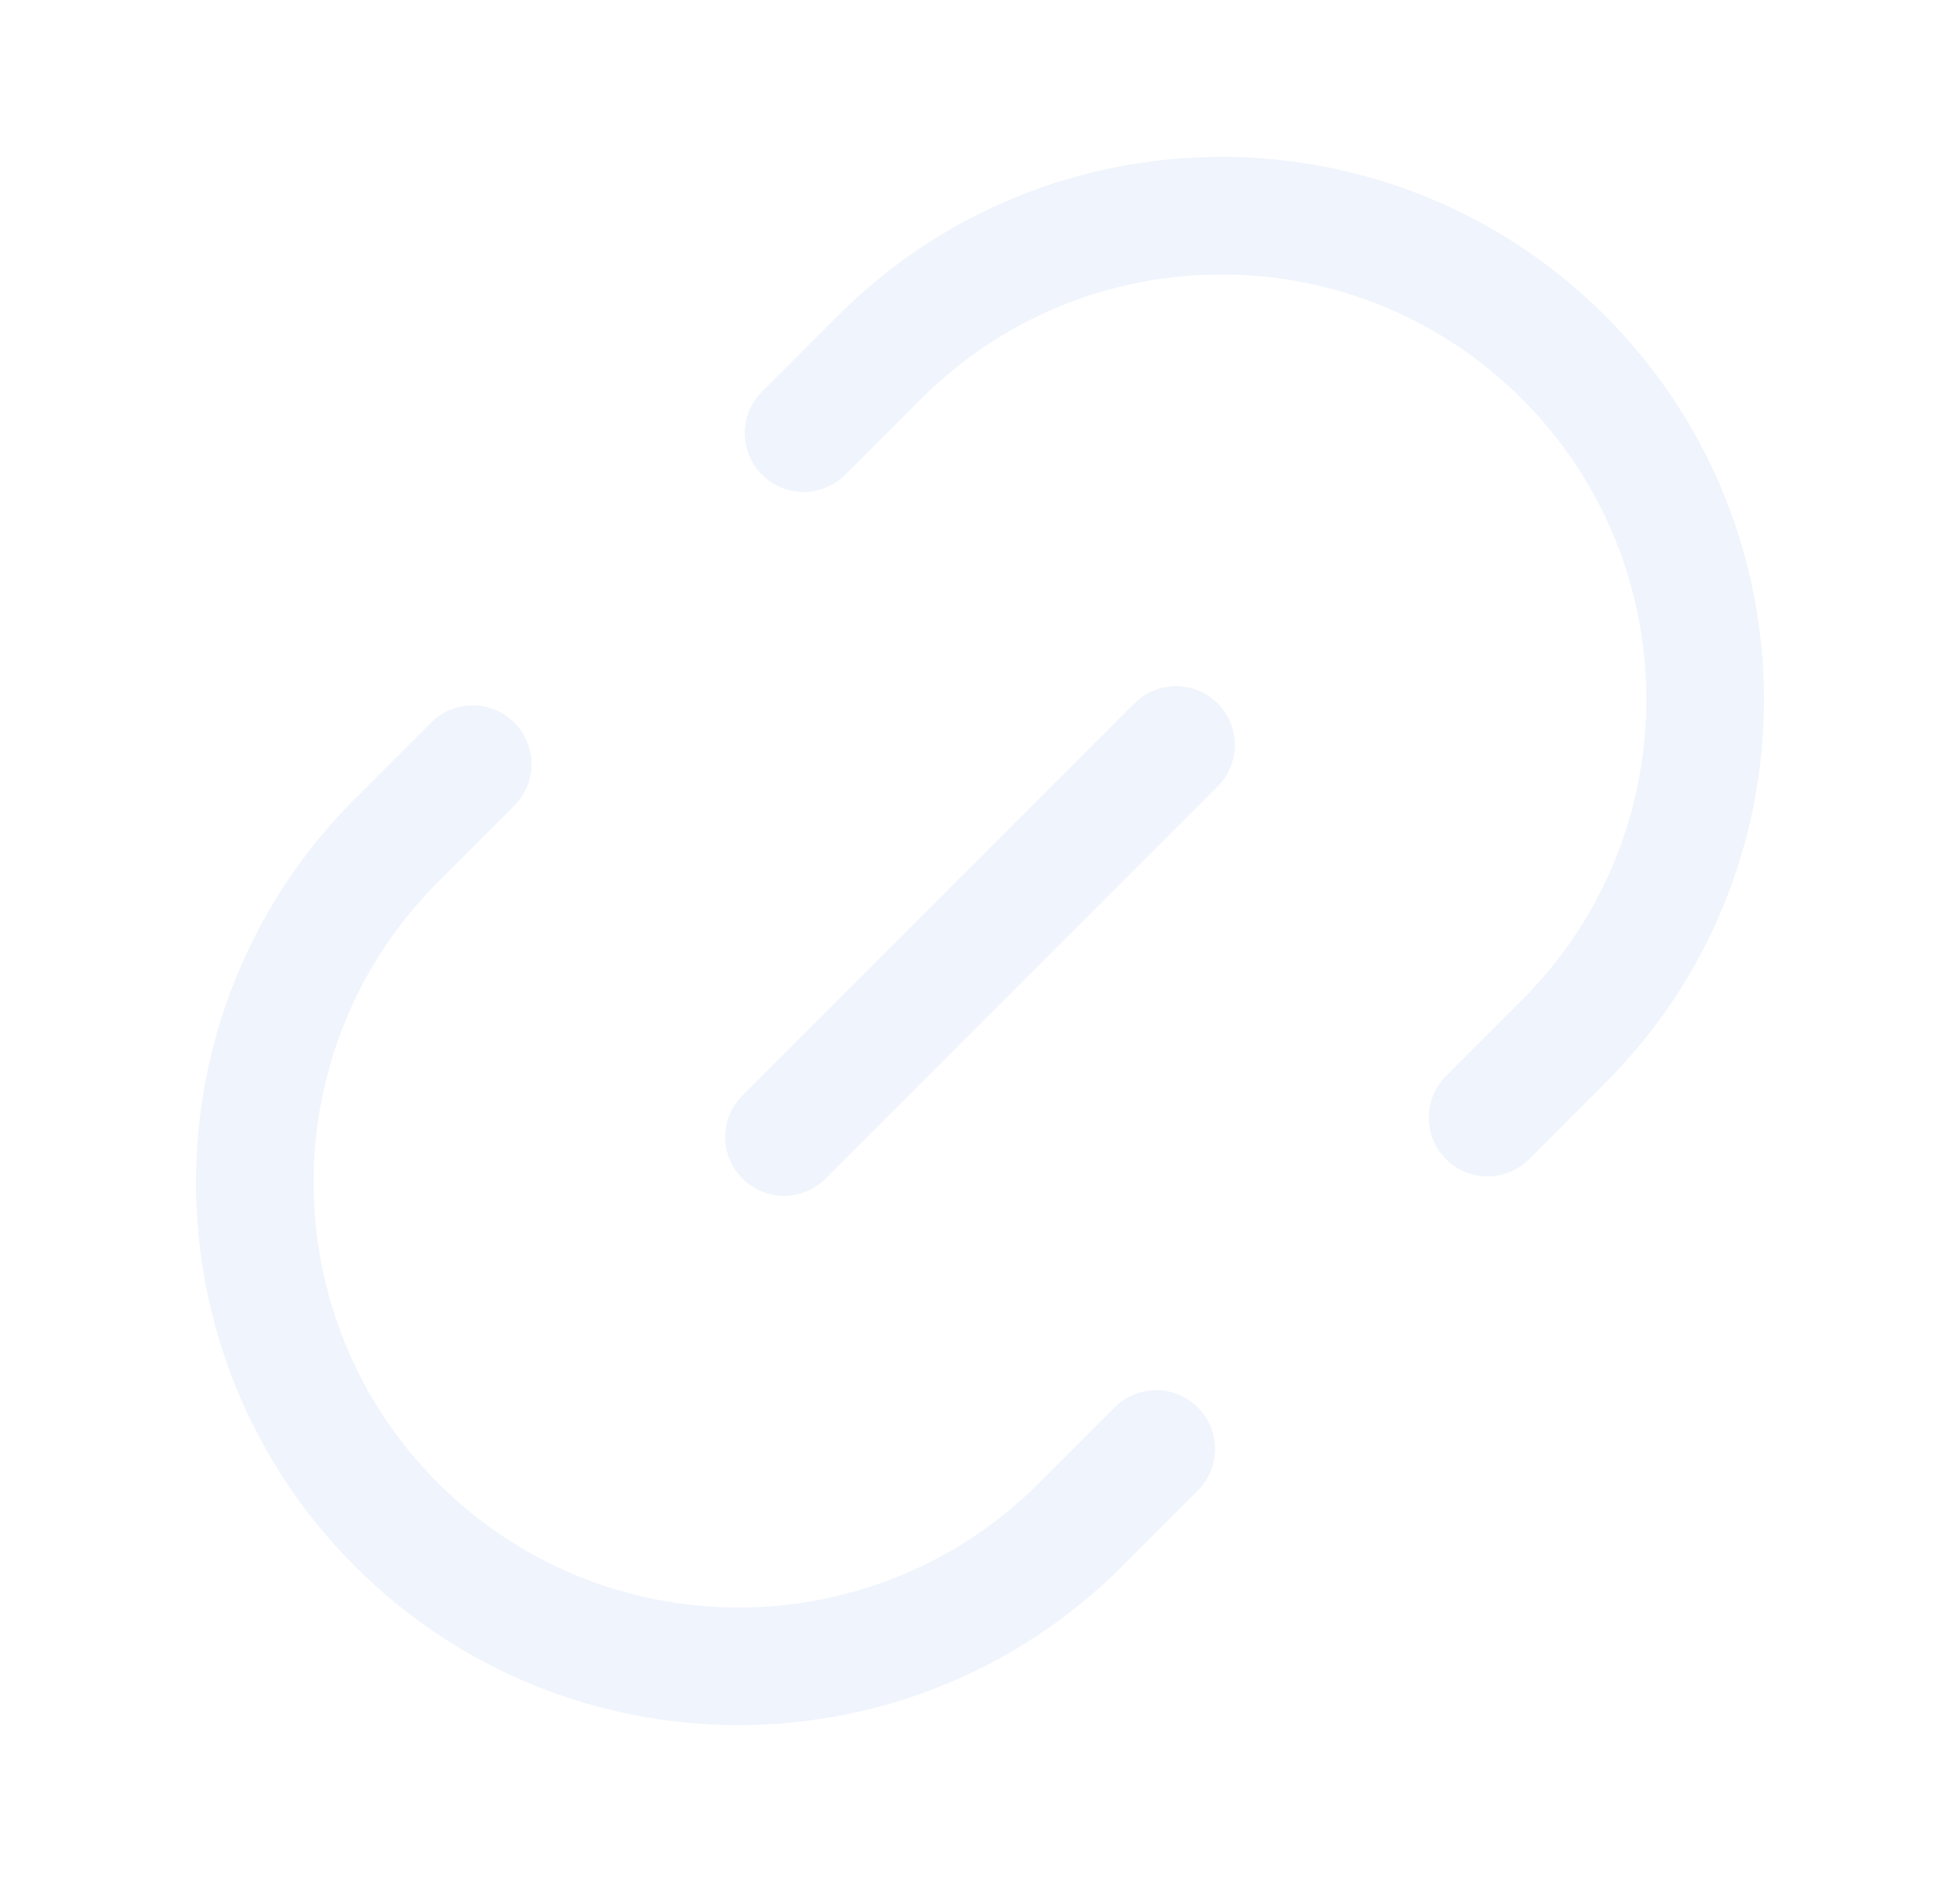
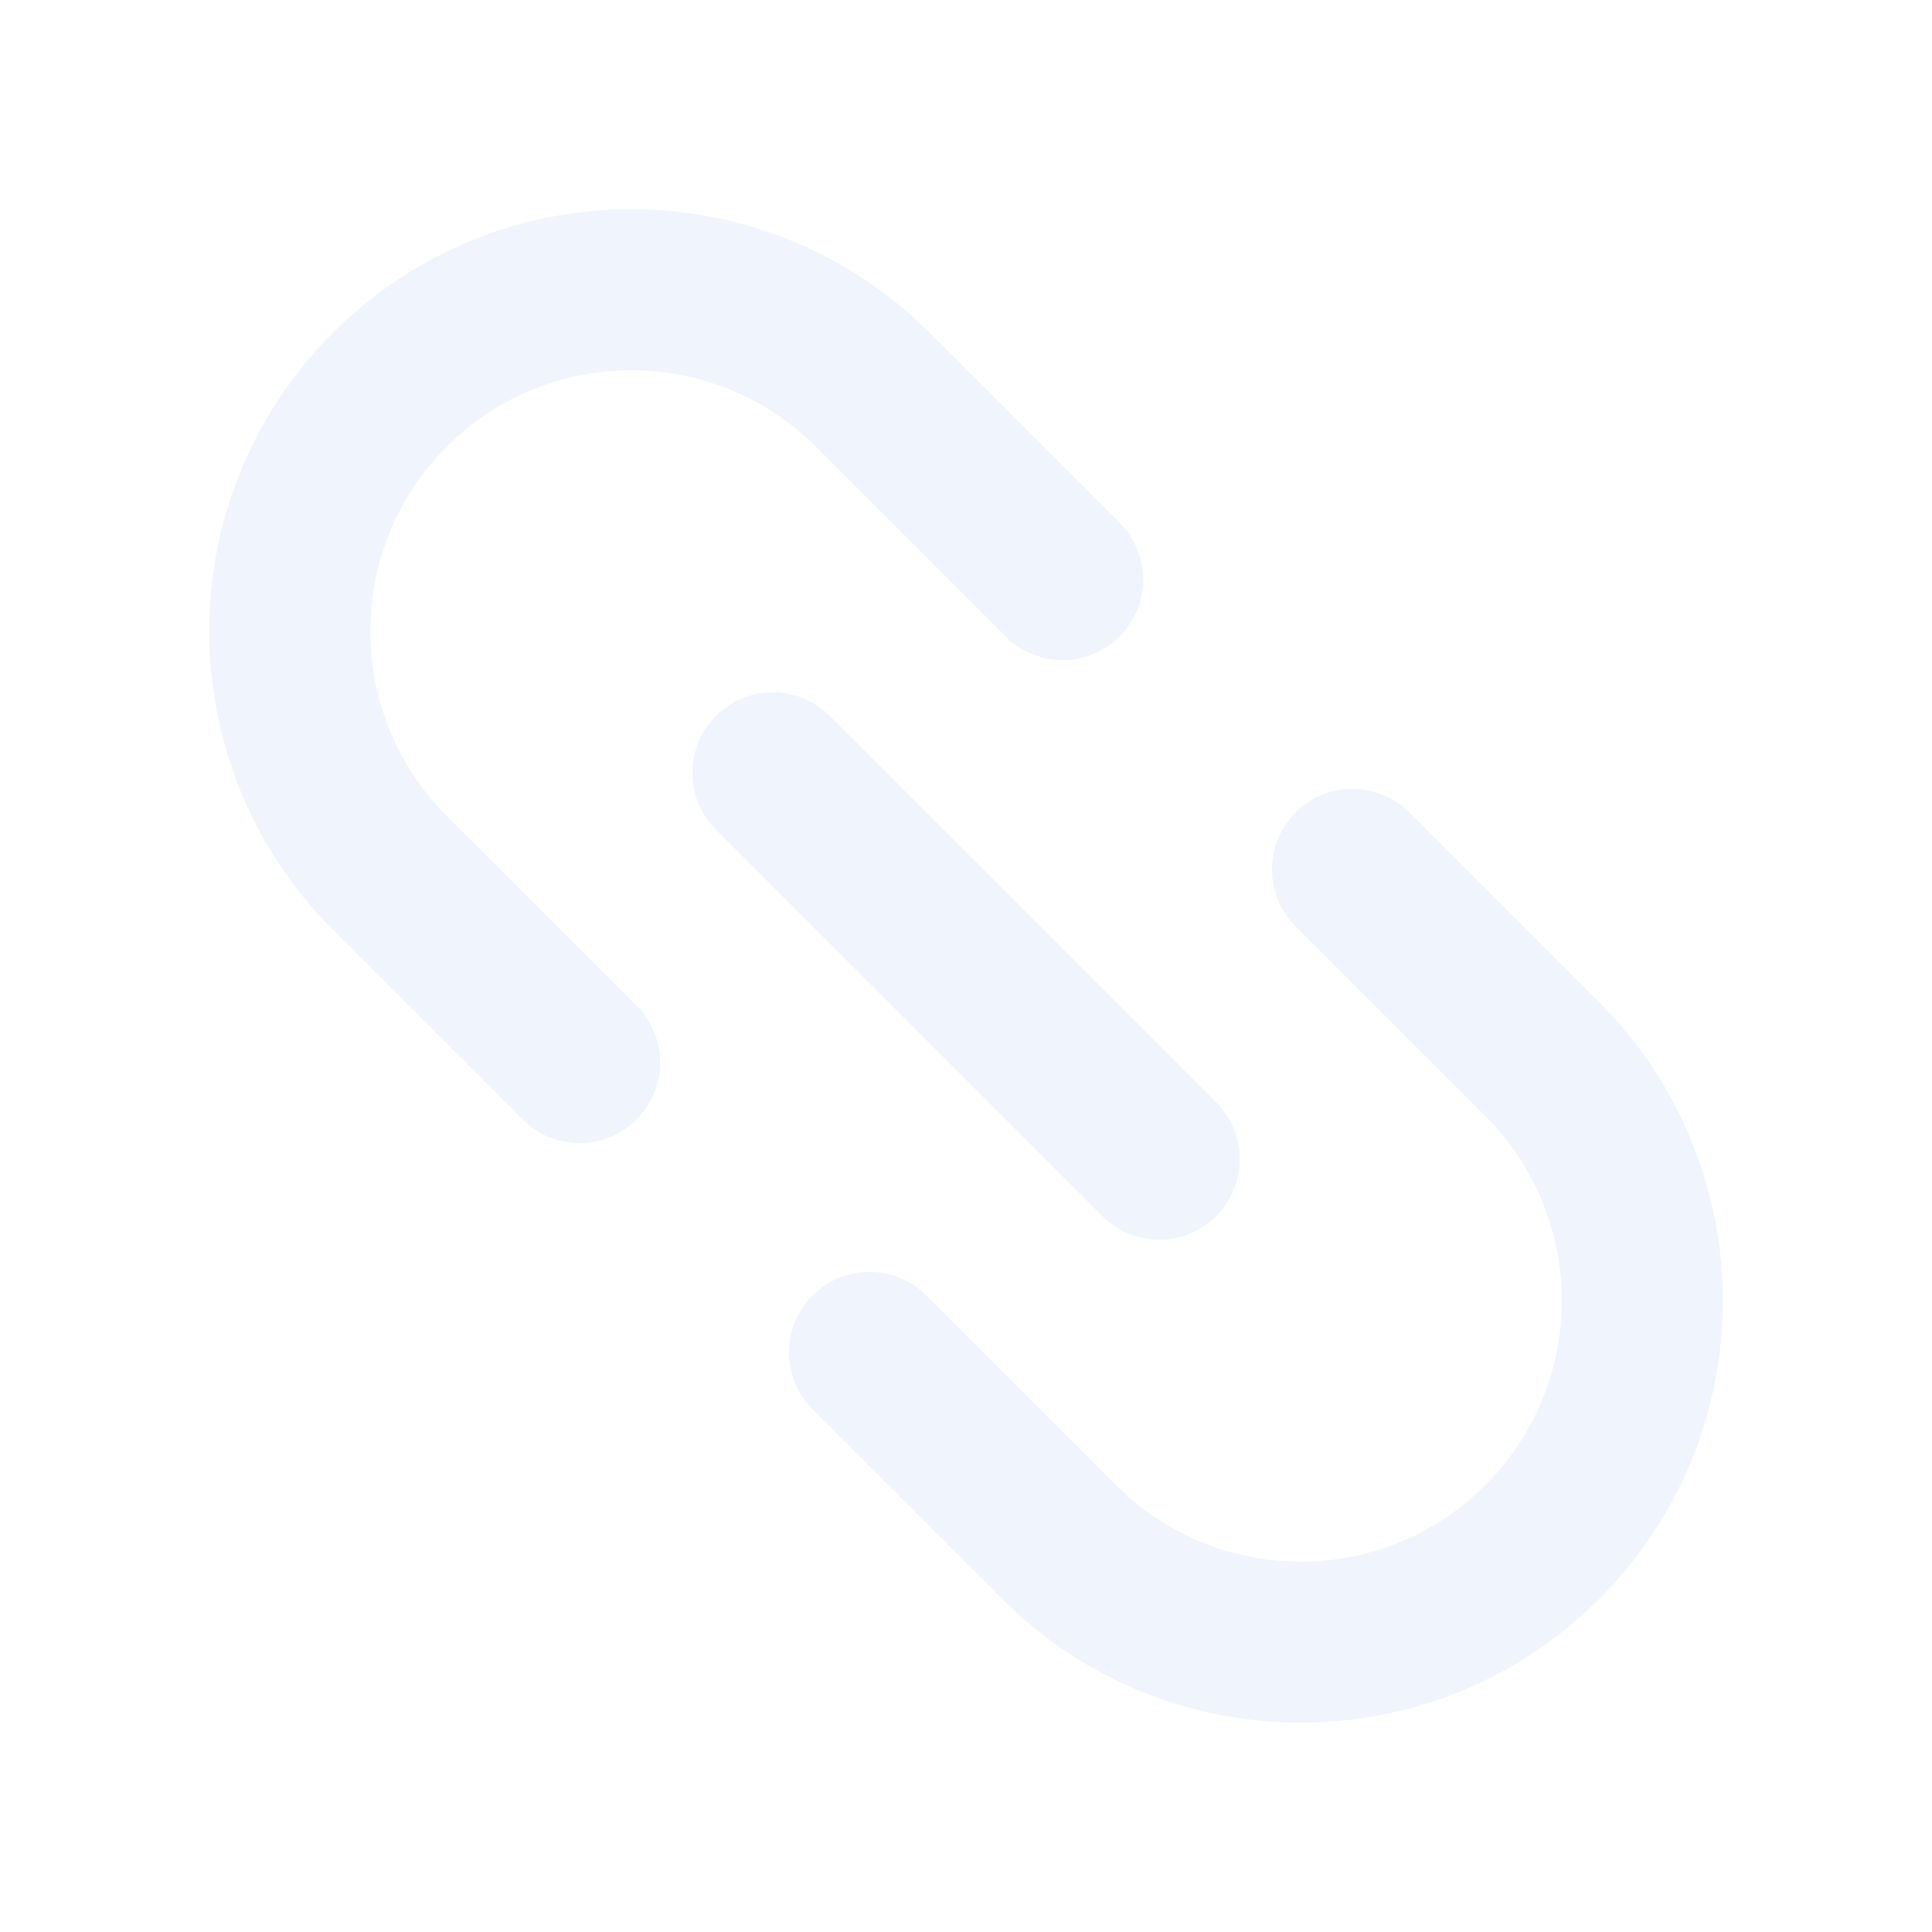
- <svg xmlns="http://www.w3.org/2000/svg" width="25" height="24" viewBox="0 0 25 24" fill="none">
-   <path d="M10.25 5.524L11.217 4.557C13.626 2.148 17.533 2.148 19.943 4.557C22.352 6.967 22.352 10.874 19.943 13.283L18.974 14.252M6.029 9.745L5.057 10.717C2.648 13.126 2.648 17.033 5.057 19.443C7.467 21.852 11.374 21.852 13.783 19.443L14.748 18.478M10 14.5L15 9.5" stroke="#F0F4FC" stroke-width="1.5" stroke-linecap="round" />
+ <svg xmlns="http://www.w3.org/2000/svg" width="24" height="24" viewBox="0 0 24 24" fill="none">
+   <path id="Vector" d="M13.2 7.2L10.842 4.842C9.185 3.185 6.499 3.185 4.842 4.842C3.185 6.499 3.185 9.185 4.842 10.842L7.2 13.2" stroke="#F0F4FC" stroke-width="2" stroke-linecap="round" stroke-linejoin="round" />
+   <path id="Vector_2" d="M10.801 16.8L13.158 19.157C14.815 20.814 17.501 20.814 19.158 19.157C20.815 17.5 20.815 14.814 19.158 13.157L16.801 10.8" stroke="#F0F4FC" stroke-width="2" stroke-linecap="round" stroke-linejoin="round" />
+   <path id="Vector_3" d="M14.4 14.4L9.6 9.6" stroke="#F0F4FC" stroke-width="2" stroke-linecap="round" stroke-linejoin="round" />
</svg>
